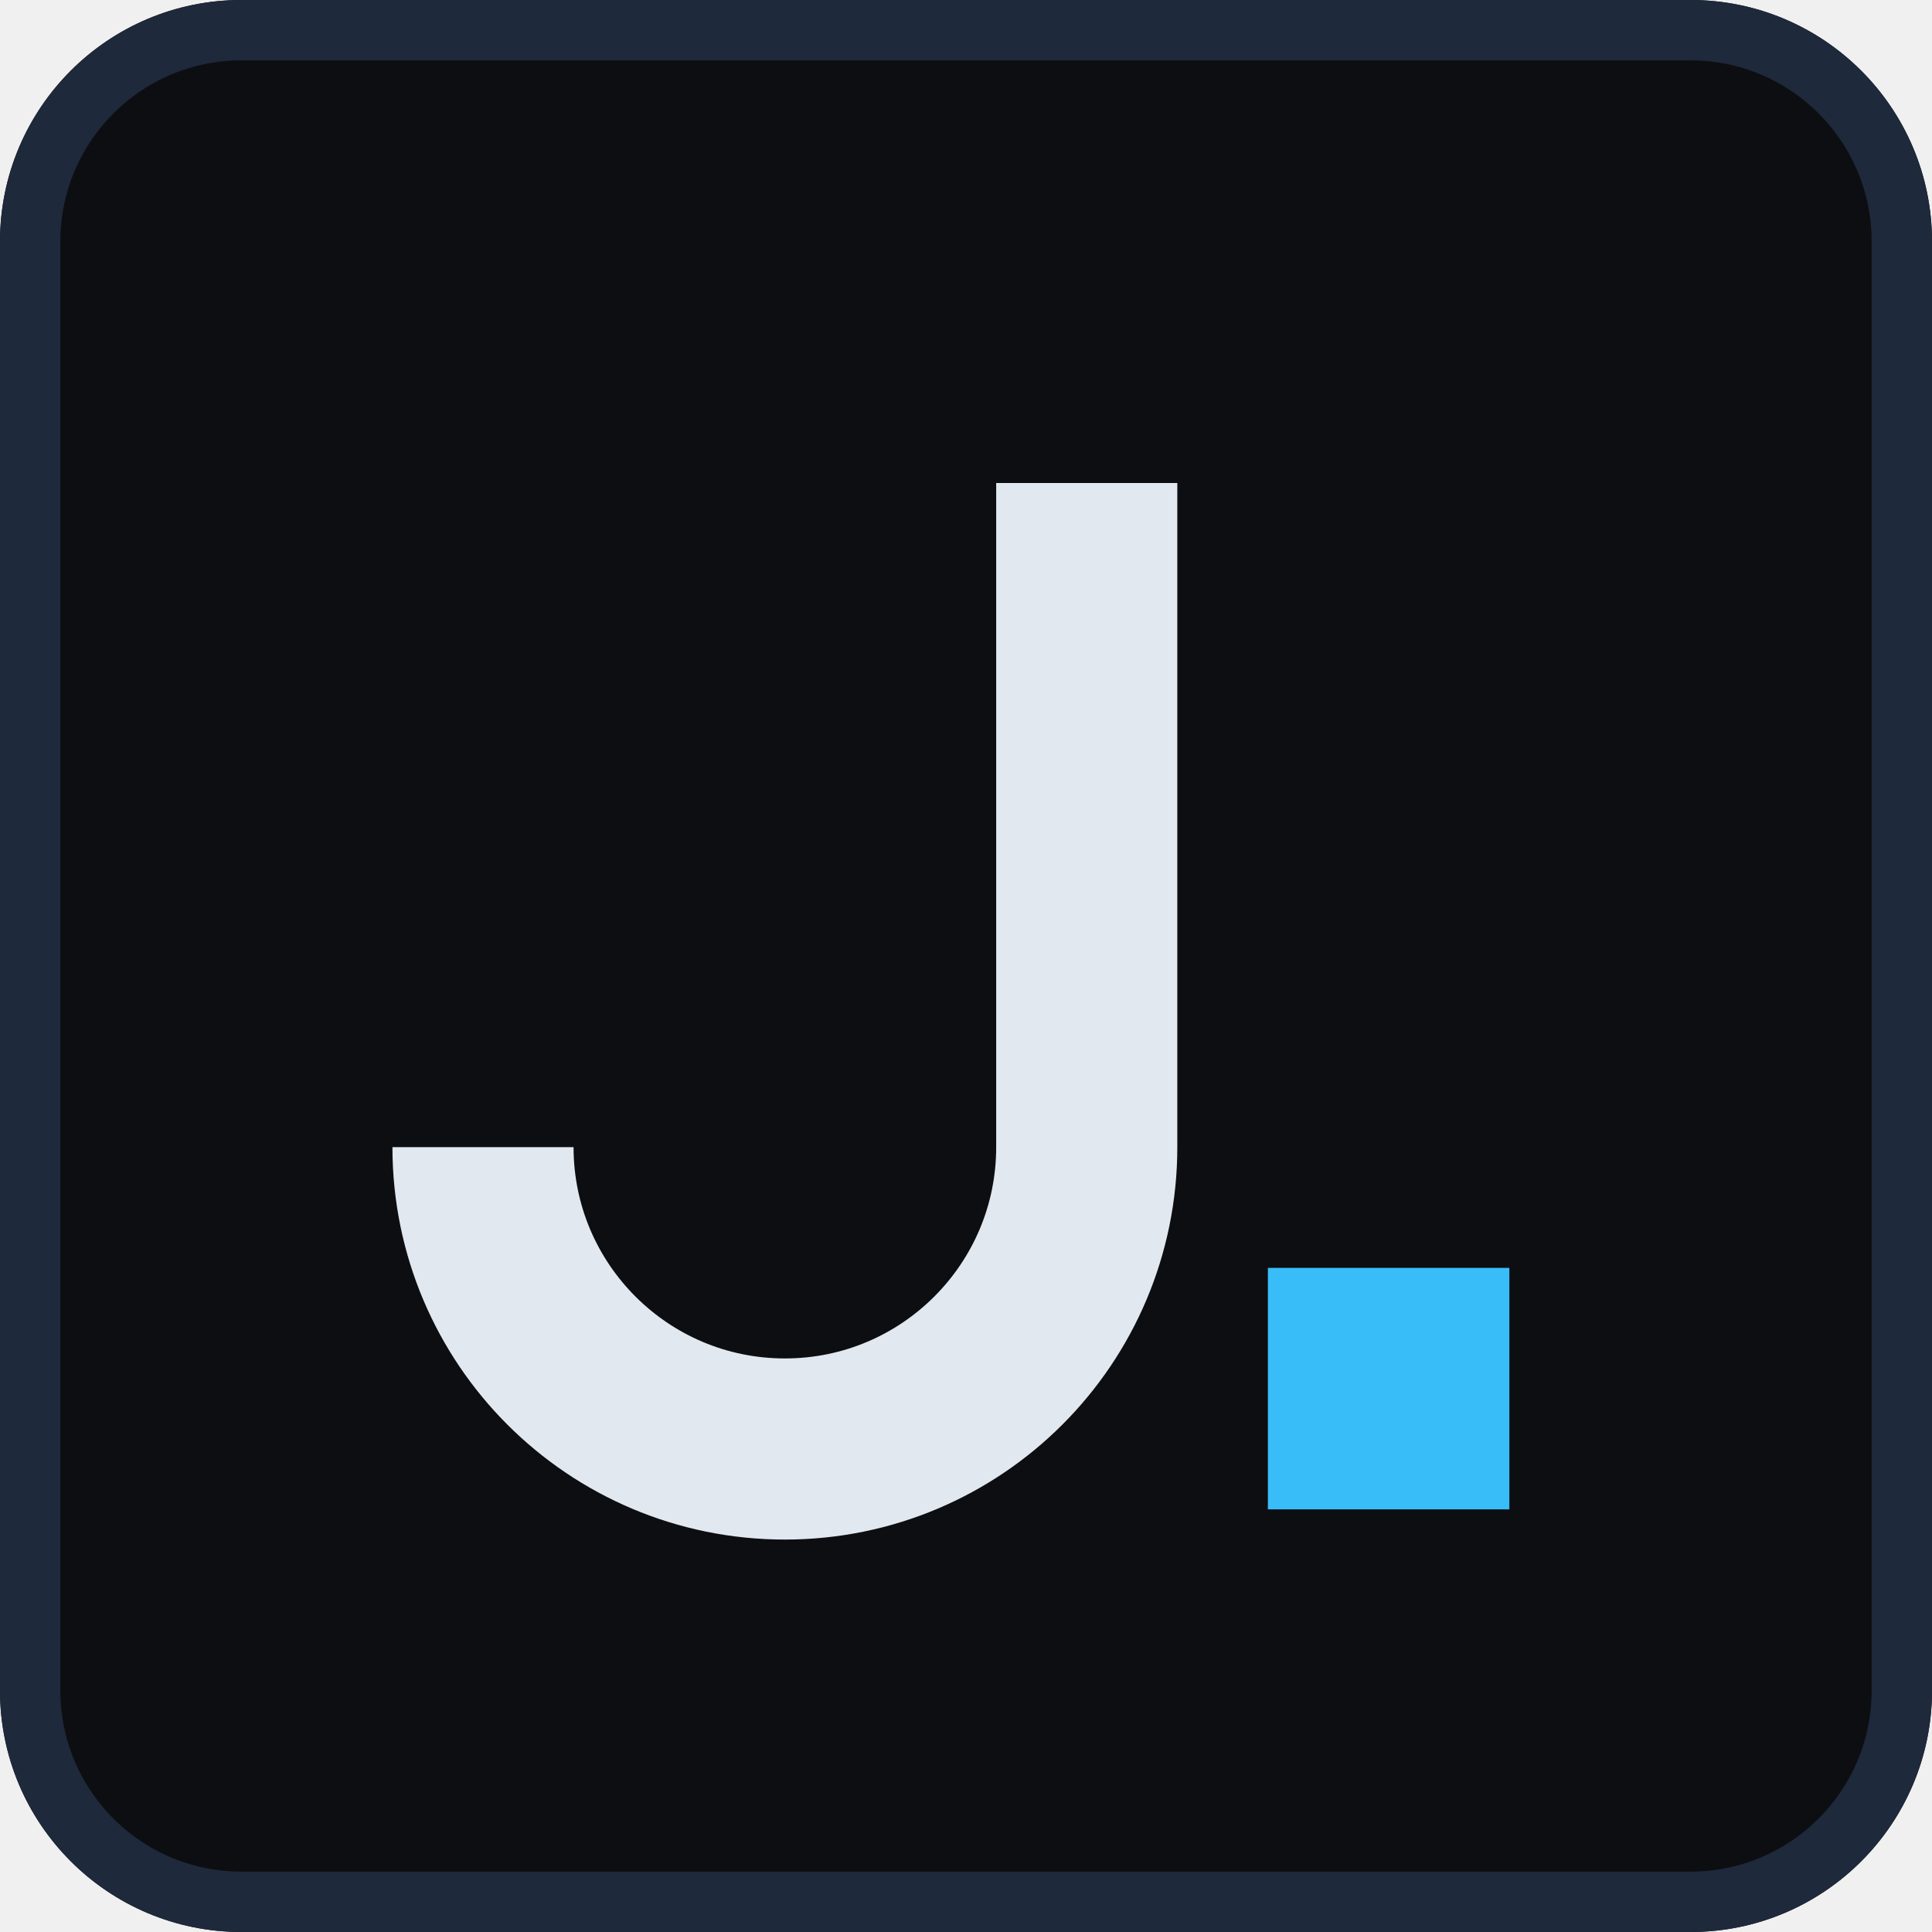
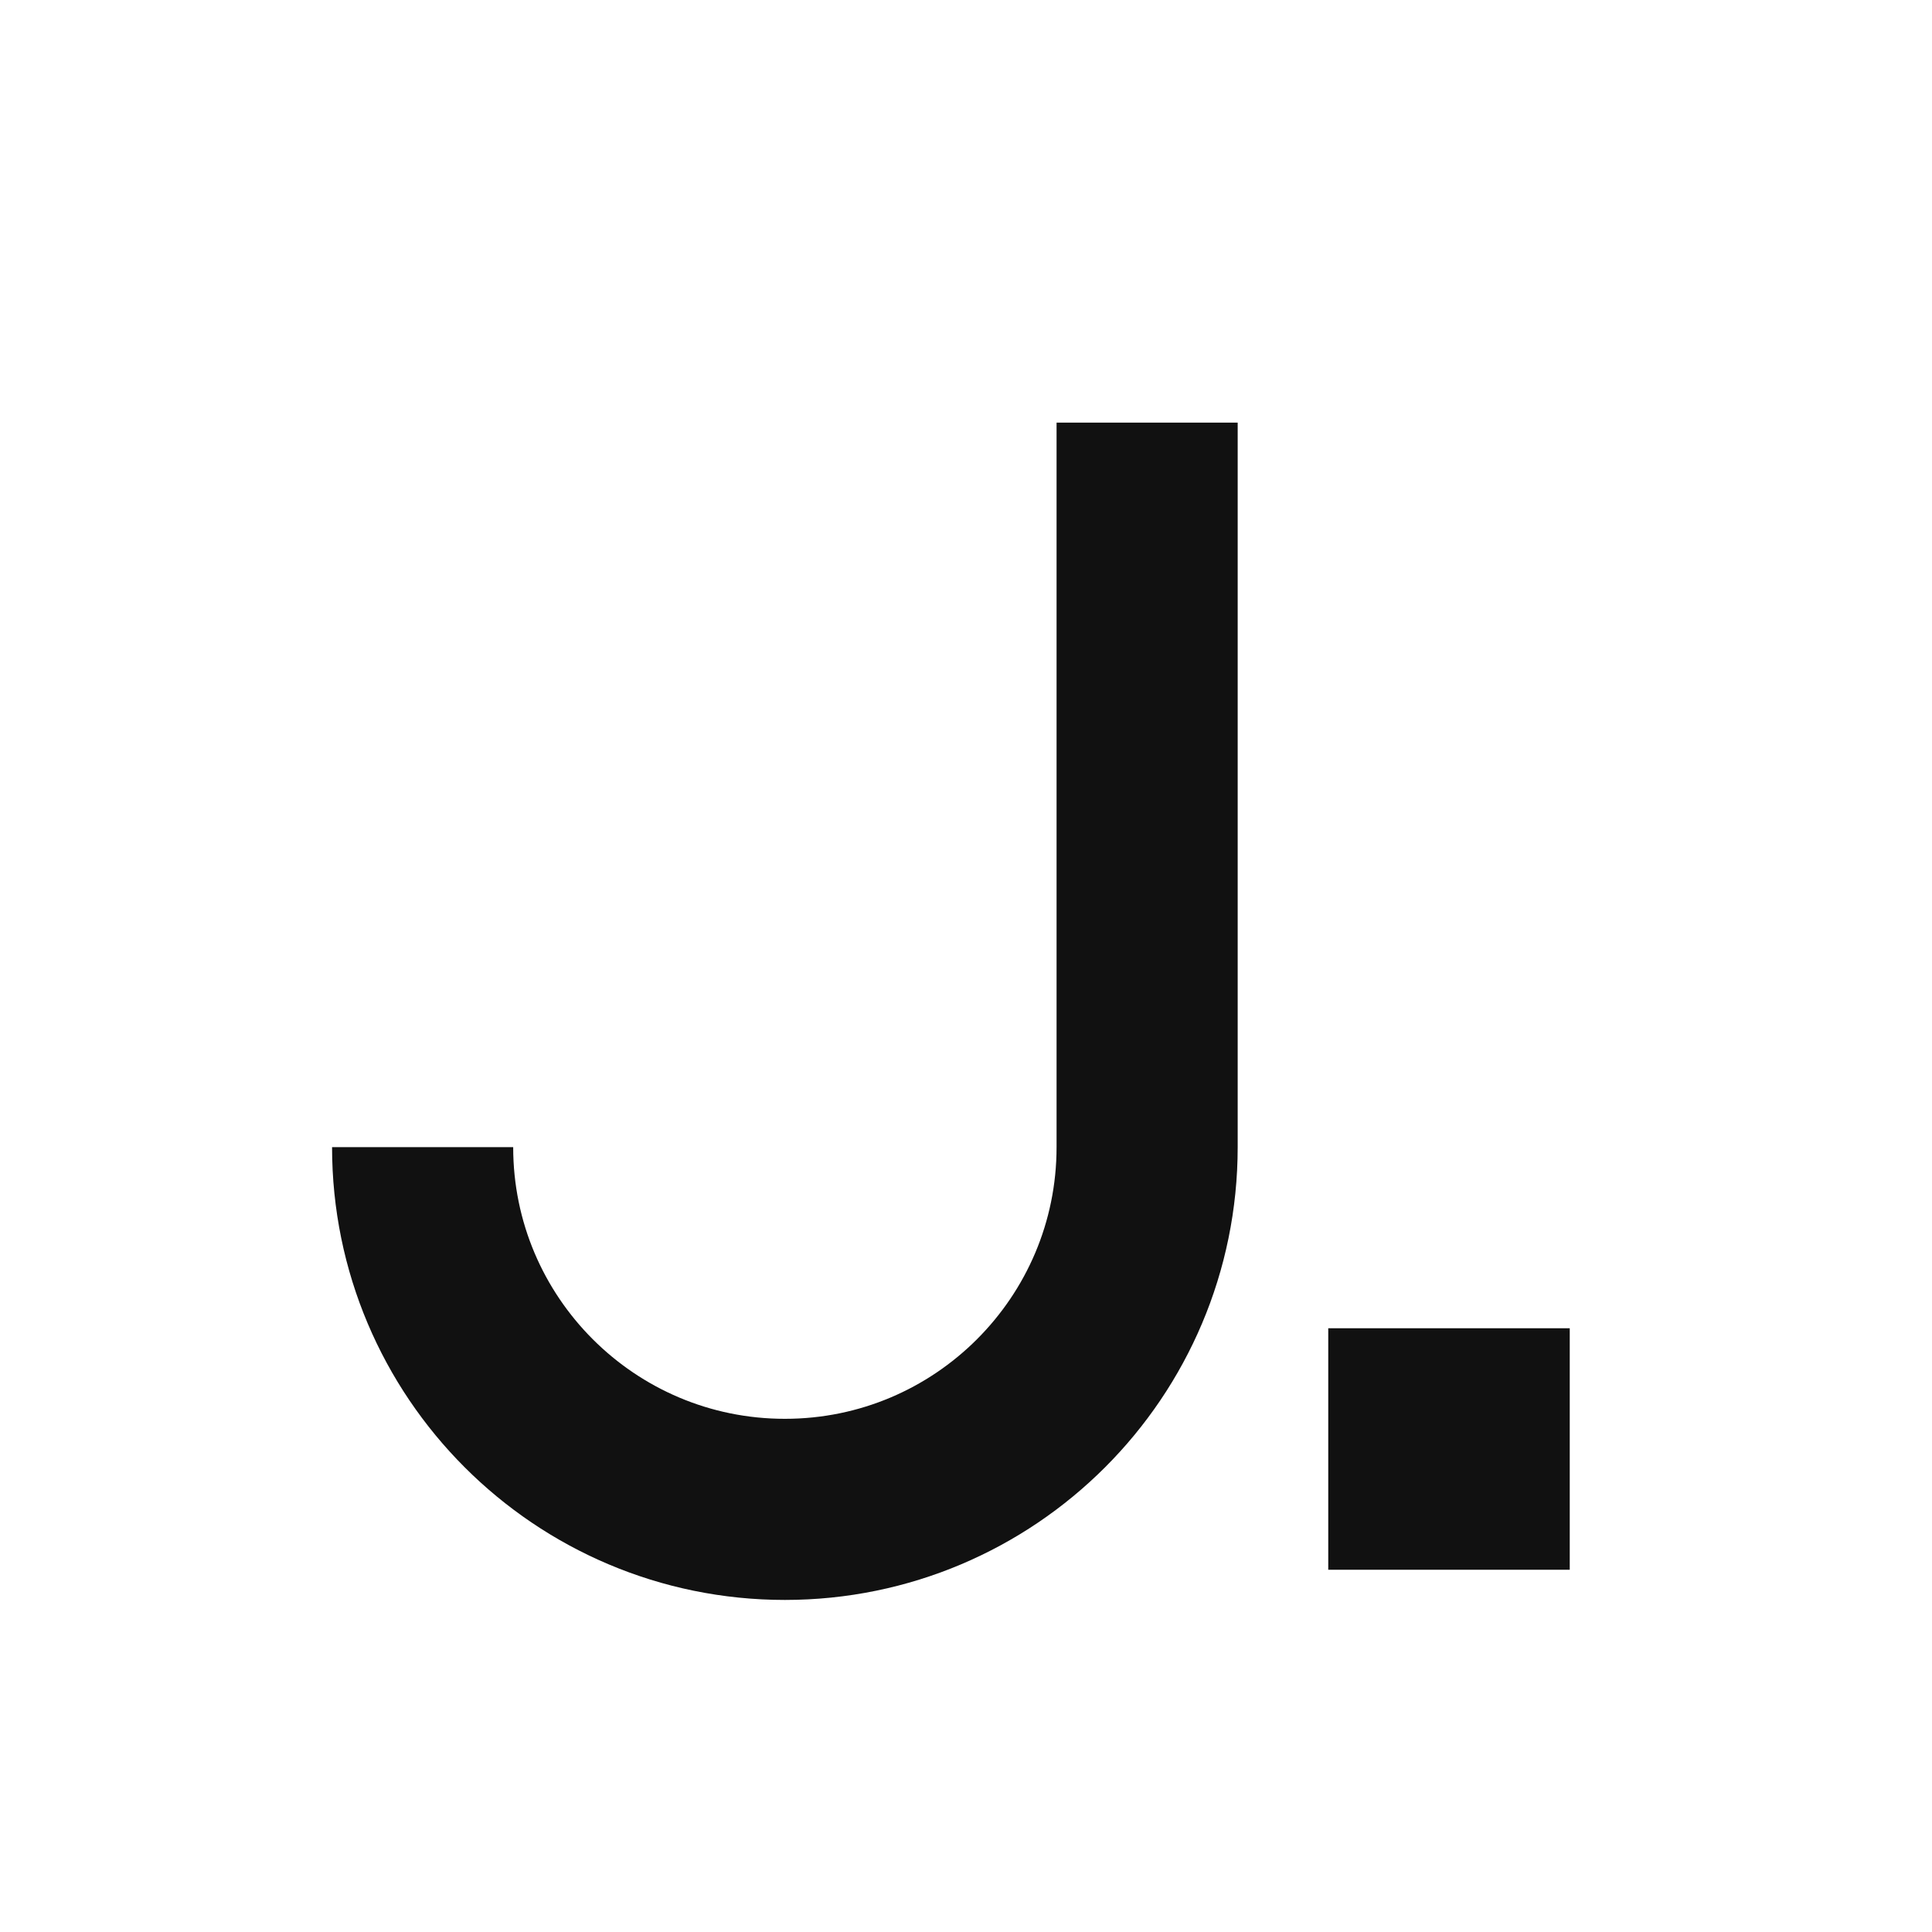
<svg xmlns="http://www.w3.org/2000/svg" viewBox="0 0 32 32">
-   <rect width="32" height="32" rx="4" fill="#0D0E11" />
-   <rect x="0.5" y="0.5" width="31" height="31" rx="3.5" fill="none" stroke="#1E293B" />
-   <path d="M18 8v11a5 5 0 0 1-10 0" fill="none" stroke="#E2E8F0" stroke-width="3" />
-   <rect x="21" y="21" width="4" height="4" fill="#38BDF8" />
+   <rect width="32" height="32" fill="#ffffff" />
+   <path d="M19 7v12a6 6 0 0 1-12 0" fill="none" stroke="#111111" stroke-width="3" />
+   <rect x="22" y="22" width="4" height="4" fill="#111111" />
</svg>
